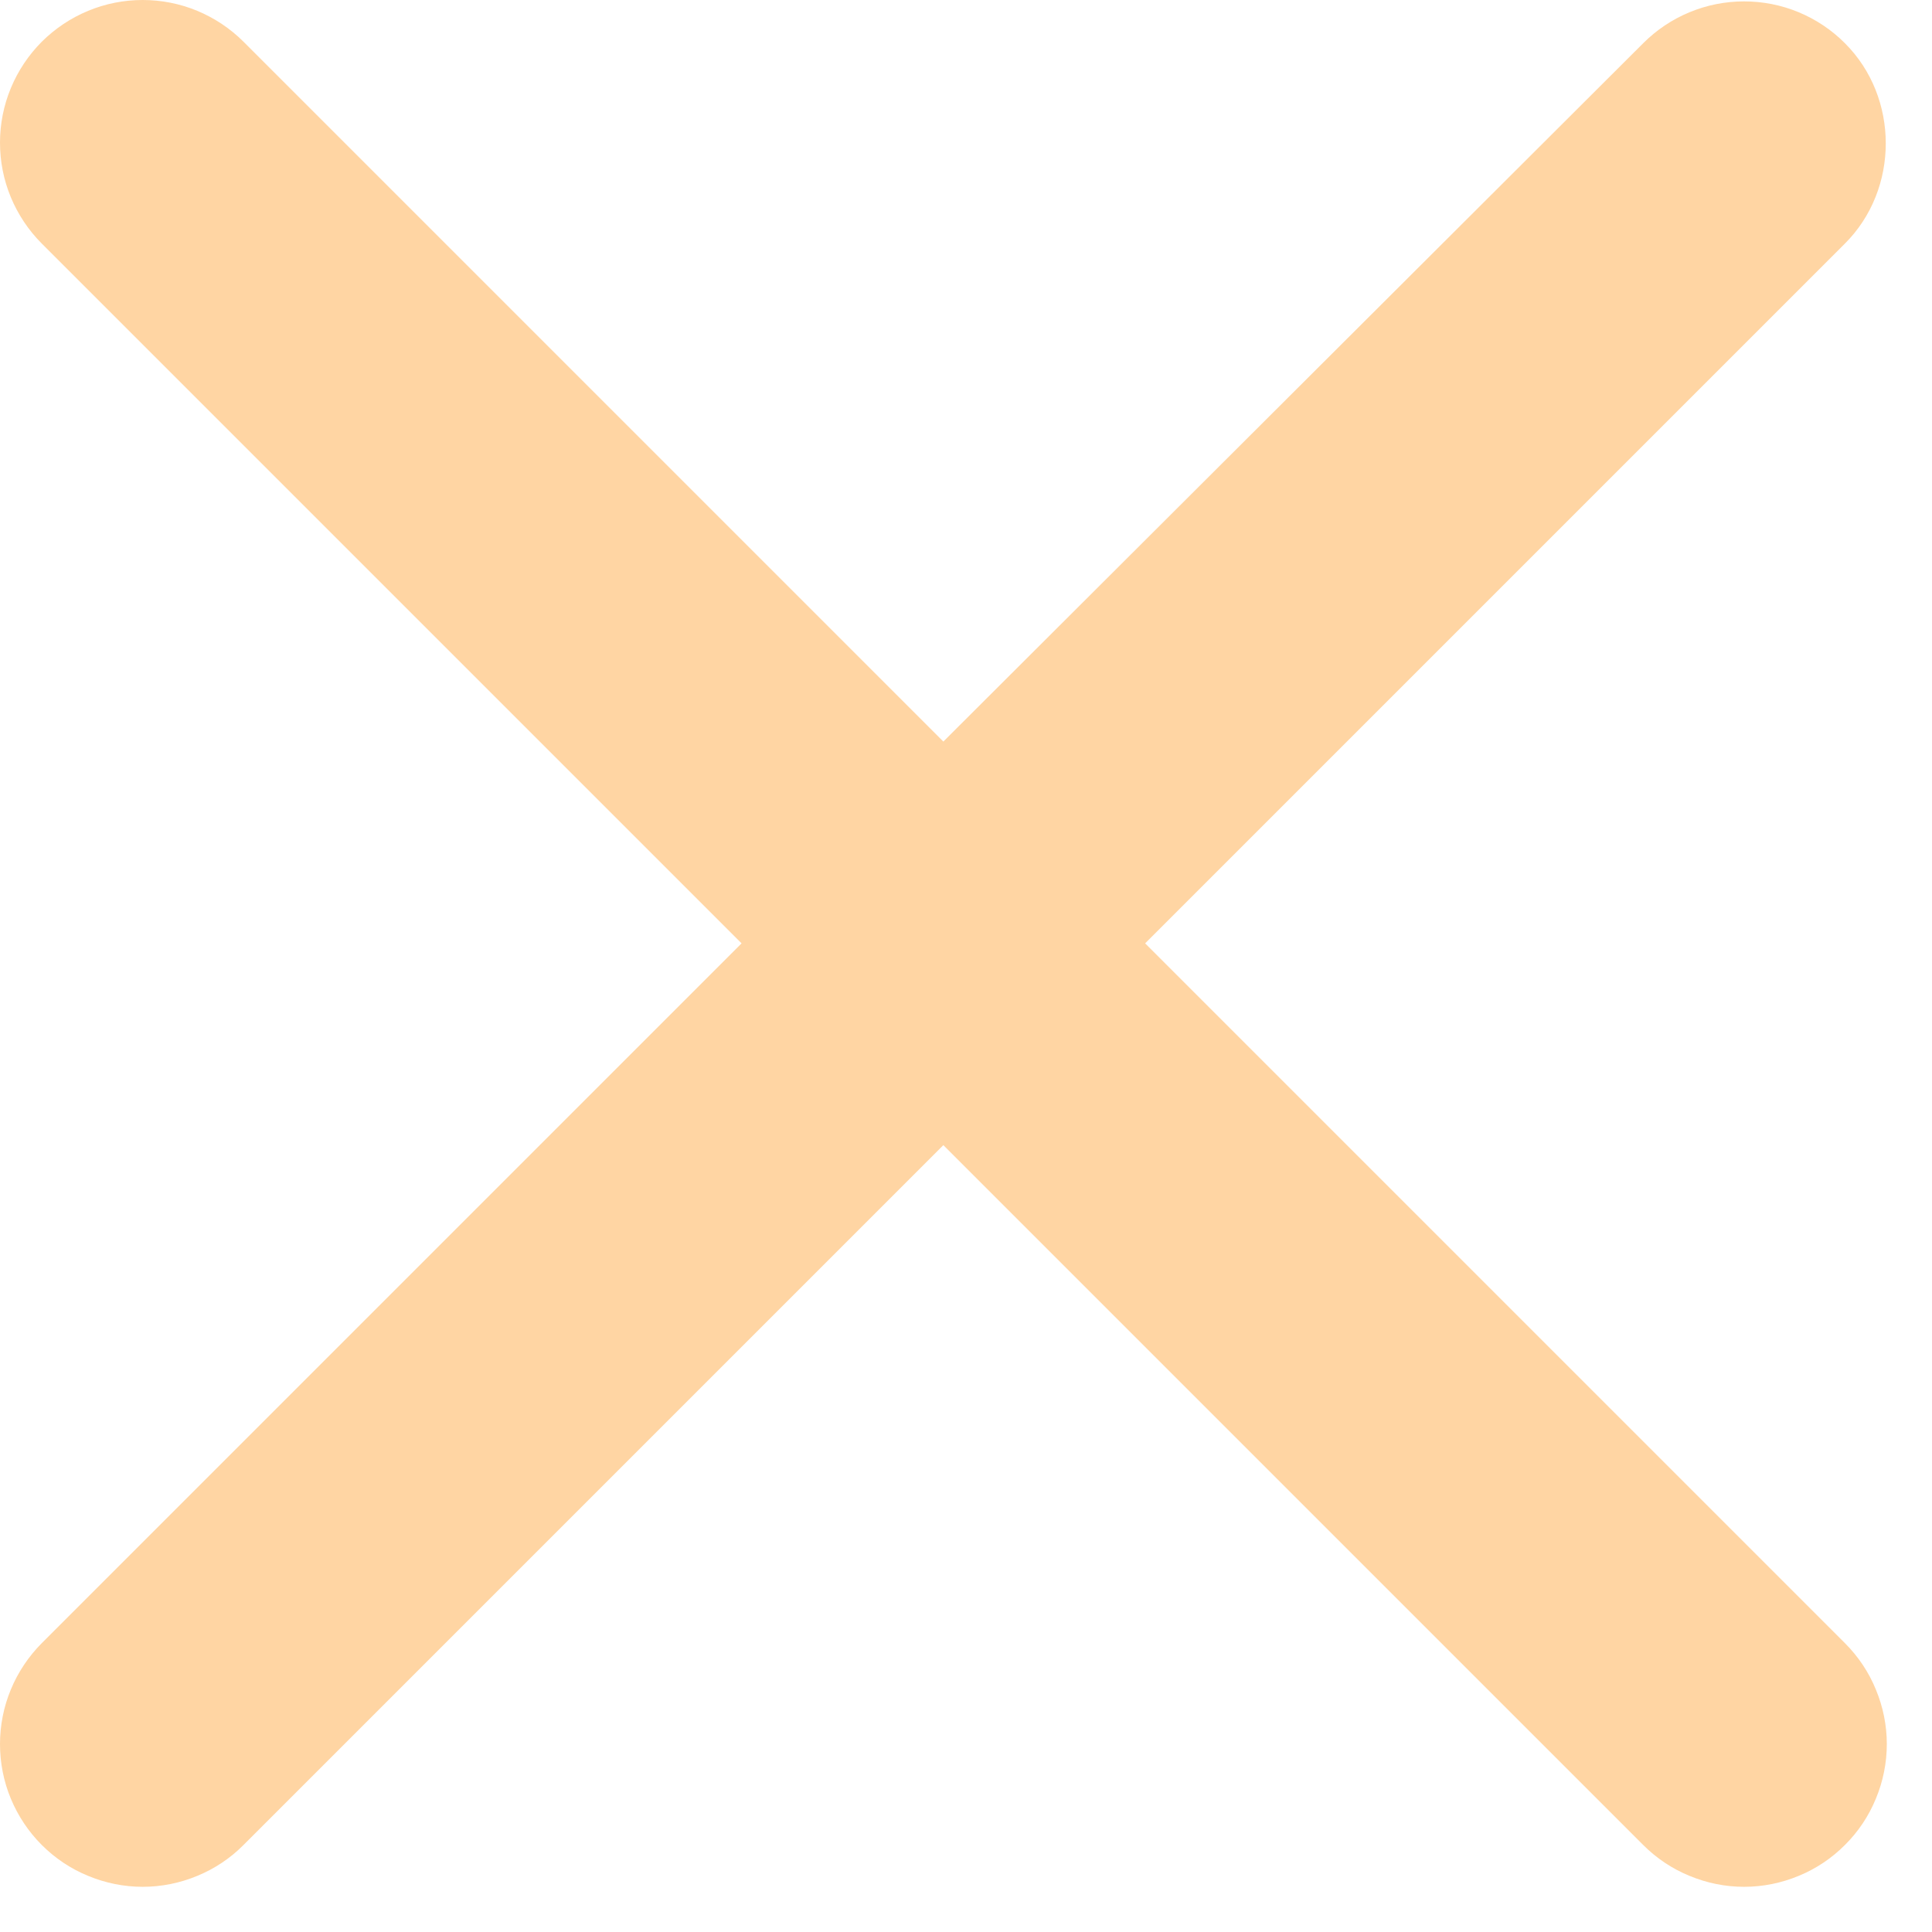
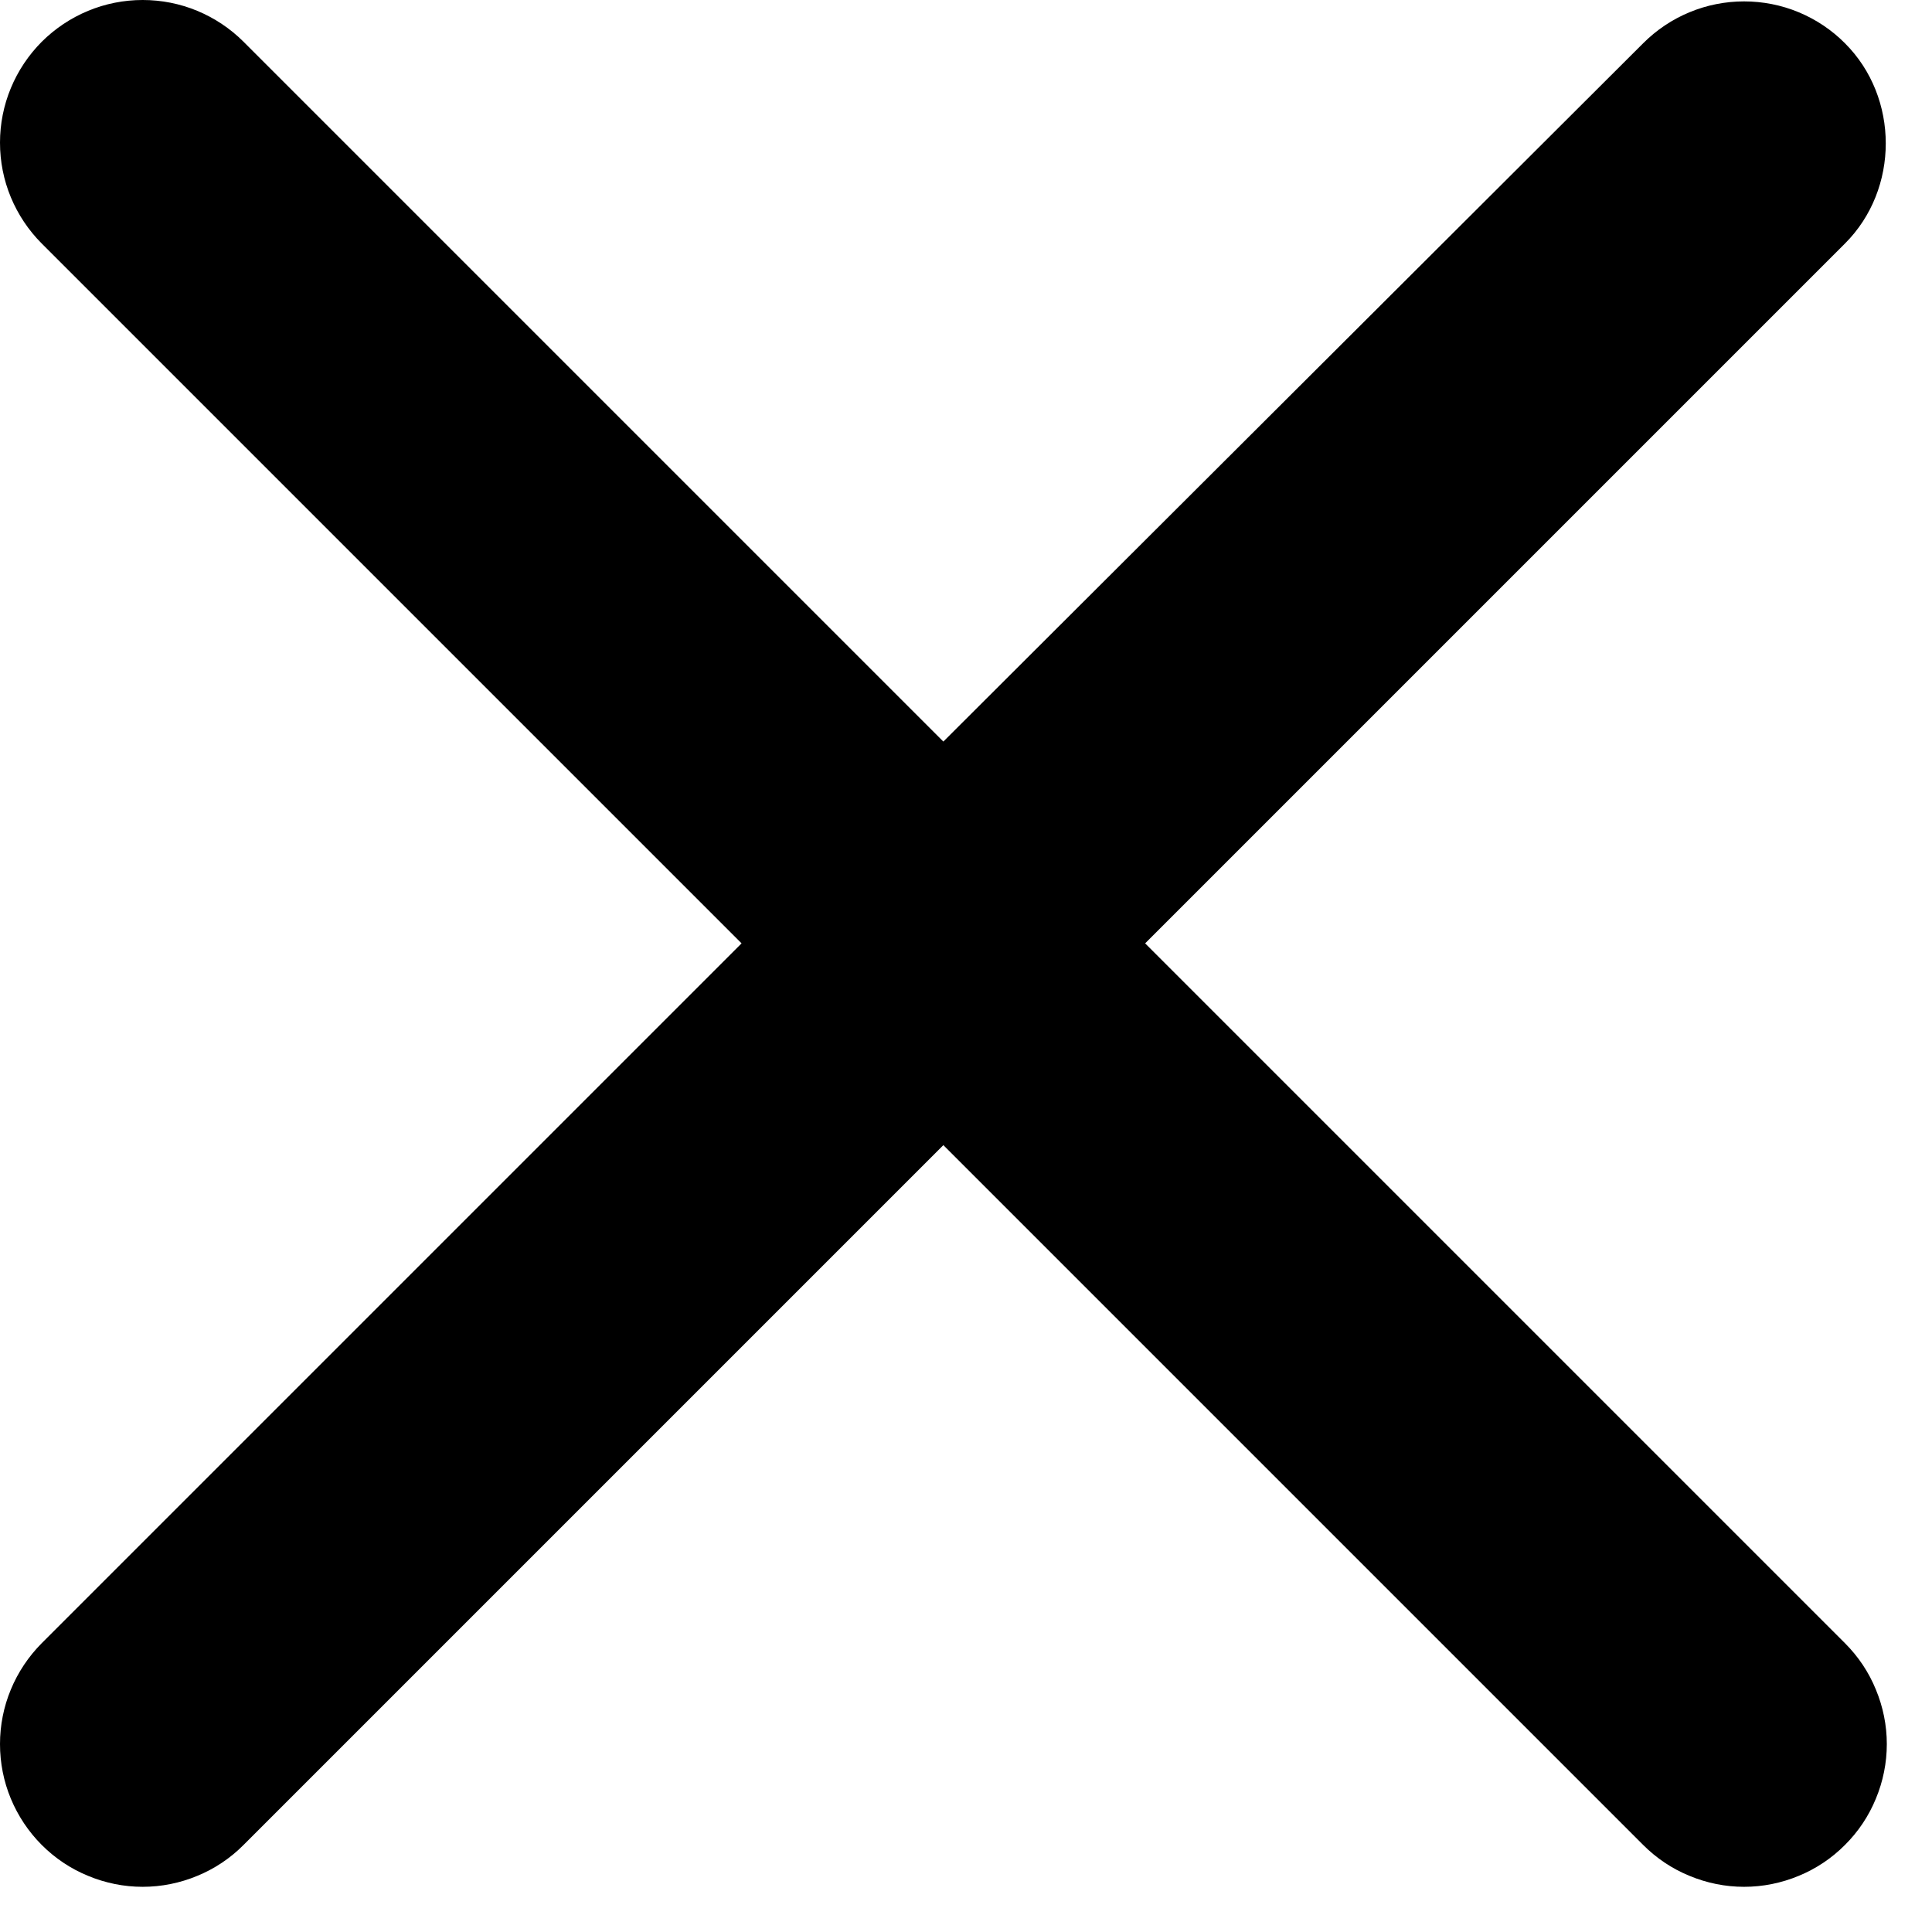
- <svg xmlns="http://www.w3.org/2000/svg" width="18" height="18" viewBox="0 0 18 18" fill="none">
-   <path d="M17.189 0.403C17.066 0.279 16.919 0.181 16.758 0.114C16.597 0.047 16.424 0.013 16.249 0.013C16.075 0.013 15.902 0.047 15.741 0.114C15.579 0.181 15.433 0.279 15.309 0.403L8.789 6.909L2.269 0.389C2.146 0.266 1.999 0.168 1.838 0.101C1.677 0.034 1.504 1.30068e-09 1.329 0C1.155 -1.30068e-09 0.982 0.034 0.821 0.101C0.659 0.168 0.513 0.266 0.389 0.389C0.266 0.513 0.168 0.659 0.101 0.821C0.034 0.982 -1.30068e-09 1.155 0 1.329C1.30068e-09 1.504 0.034 1.677 0.101 1.838C0.168 1.999 0.266 2.146 0.389 2.269L6.909 8.789L0.389 15.309C0.266 15.433 0.168 15.579 0.101 15.741C0.034 15.902 0 16.075 0 16.249C0 16.424 0.034 16.597 0.101 16.758C0.168 16.919 0.266 17.066 0.389 17.189C0.513 17.313 0.659 17.411 0.821 17.477C0.982 17.544 1.155 17.579 1.329 17.579C1.504 17.579 1.677 17.544 1.838 17.477C1.999 17.411 2.146 17.313 2.269 17.189L8.789 10.669L15.309 17.189C15.433 17.313 15.579 17.411 15.741 17.477C15.902 17.544 16.075 17.579 16.249 17.579C16.424 17.579 16.597 17.544 16.758 17.477C16.919 17.411 17.066 17.313 17.189 17.189C17.313 17.066 17.411 16.919 17.477 16.758C17.544 16.597 17.579 16.424 17.579 16.249C17.579 16.075 17.544 15.902 17.477 15.741C17.411 15.579 17.313 15.433 17.189 15.309L10.669 8.789L17.189 2.269C17.696 1.763 17.696 0.909 17.189 0.403Z" fill="#FFD5A3" />
+ <svg xmlns="http://www.w3.org/2000/svg" width="18" height="18" viewBox="0 0 18 18">
+   <path d="M17.189 0.403C17.066 0.279 16.919 0.181 16.758 0.114C16.597 0.047 16.424 0.013 16.249 0.013C16.075 0.013 15.902 0.047 15.741 0.114C15.579 0.181 15.433 0.279 15.309 0.403L8.789 6.909L2.269 0.389C2.146 0.266 1.999 0.168 1.838 0.101C1.677 0.034 1.504 1.30068e-09 1.329 0C1.155 -1.30068e-09 0.982 0.034 0.821 0.101C0.659 0.168 0.513 0.266 0.389 0.389C0.266 0.513 0.168 0.659 0.101 0.821C0.034 0.982 -1.30068e-09 1.155 0 1.329C1.30068e-09 1.504 0.034 1.677 0.101 1.838C0.168 1.999 0.266 2.146 0.389 2.269L6.909 8.789L0.389 15.309C0.266 15.433 0.168 15.579 0.101 15.741C0.034 15.902 0 16.075 0 16.249C0 16.424 0.034 16.597 0.101 16.758C0.168 16.919 0.266 17.066 0.389 17.189C0.513 17.313 0.659 17.411 0.821 17.477C0.982 17.544 1.155 17.579 1.329 17.579C1.504 17.579 1.677 17.544 1.838 17.477C1.999 17.411 2.146 17.313 2.269 17.189L8.789 10.669L15.309 17.189C15.433 17.313 15.579 17.411 15.741 17.477C15.902 17.544 16.075 17.579 16.249 17.579C16.424 17.579 16.597 17.544 16.758 17.477C16.919 17.411 17.066 17.313 17.189 17.189C17.313 17.066 17.411 16.919 17.477 16.758C17.544 16.597 17.579 16.424 17.579 16.249C17.579 16.075 17.544 15.902 17.477 15.741C17.411 15.579 17.313 15.433 17.189 15.309L10.669 8.789L17.189 2.269C17.696 1.763 17.696 0.909 17.189 0.403Z" />
</svg>
